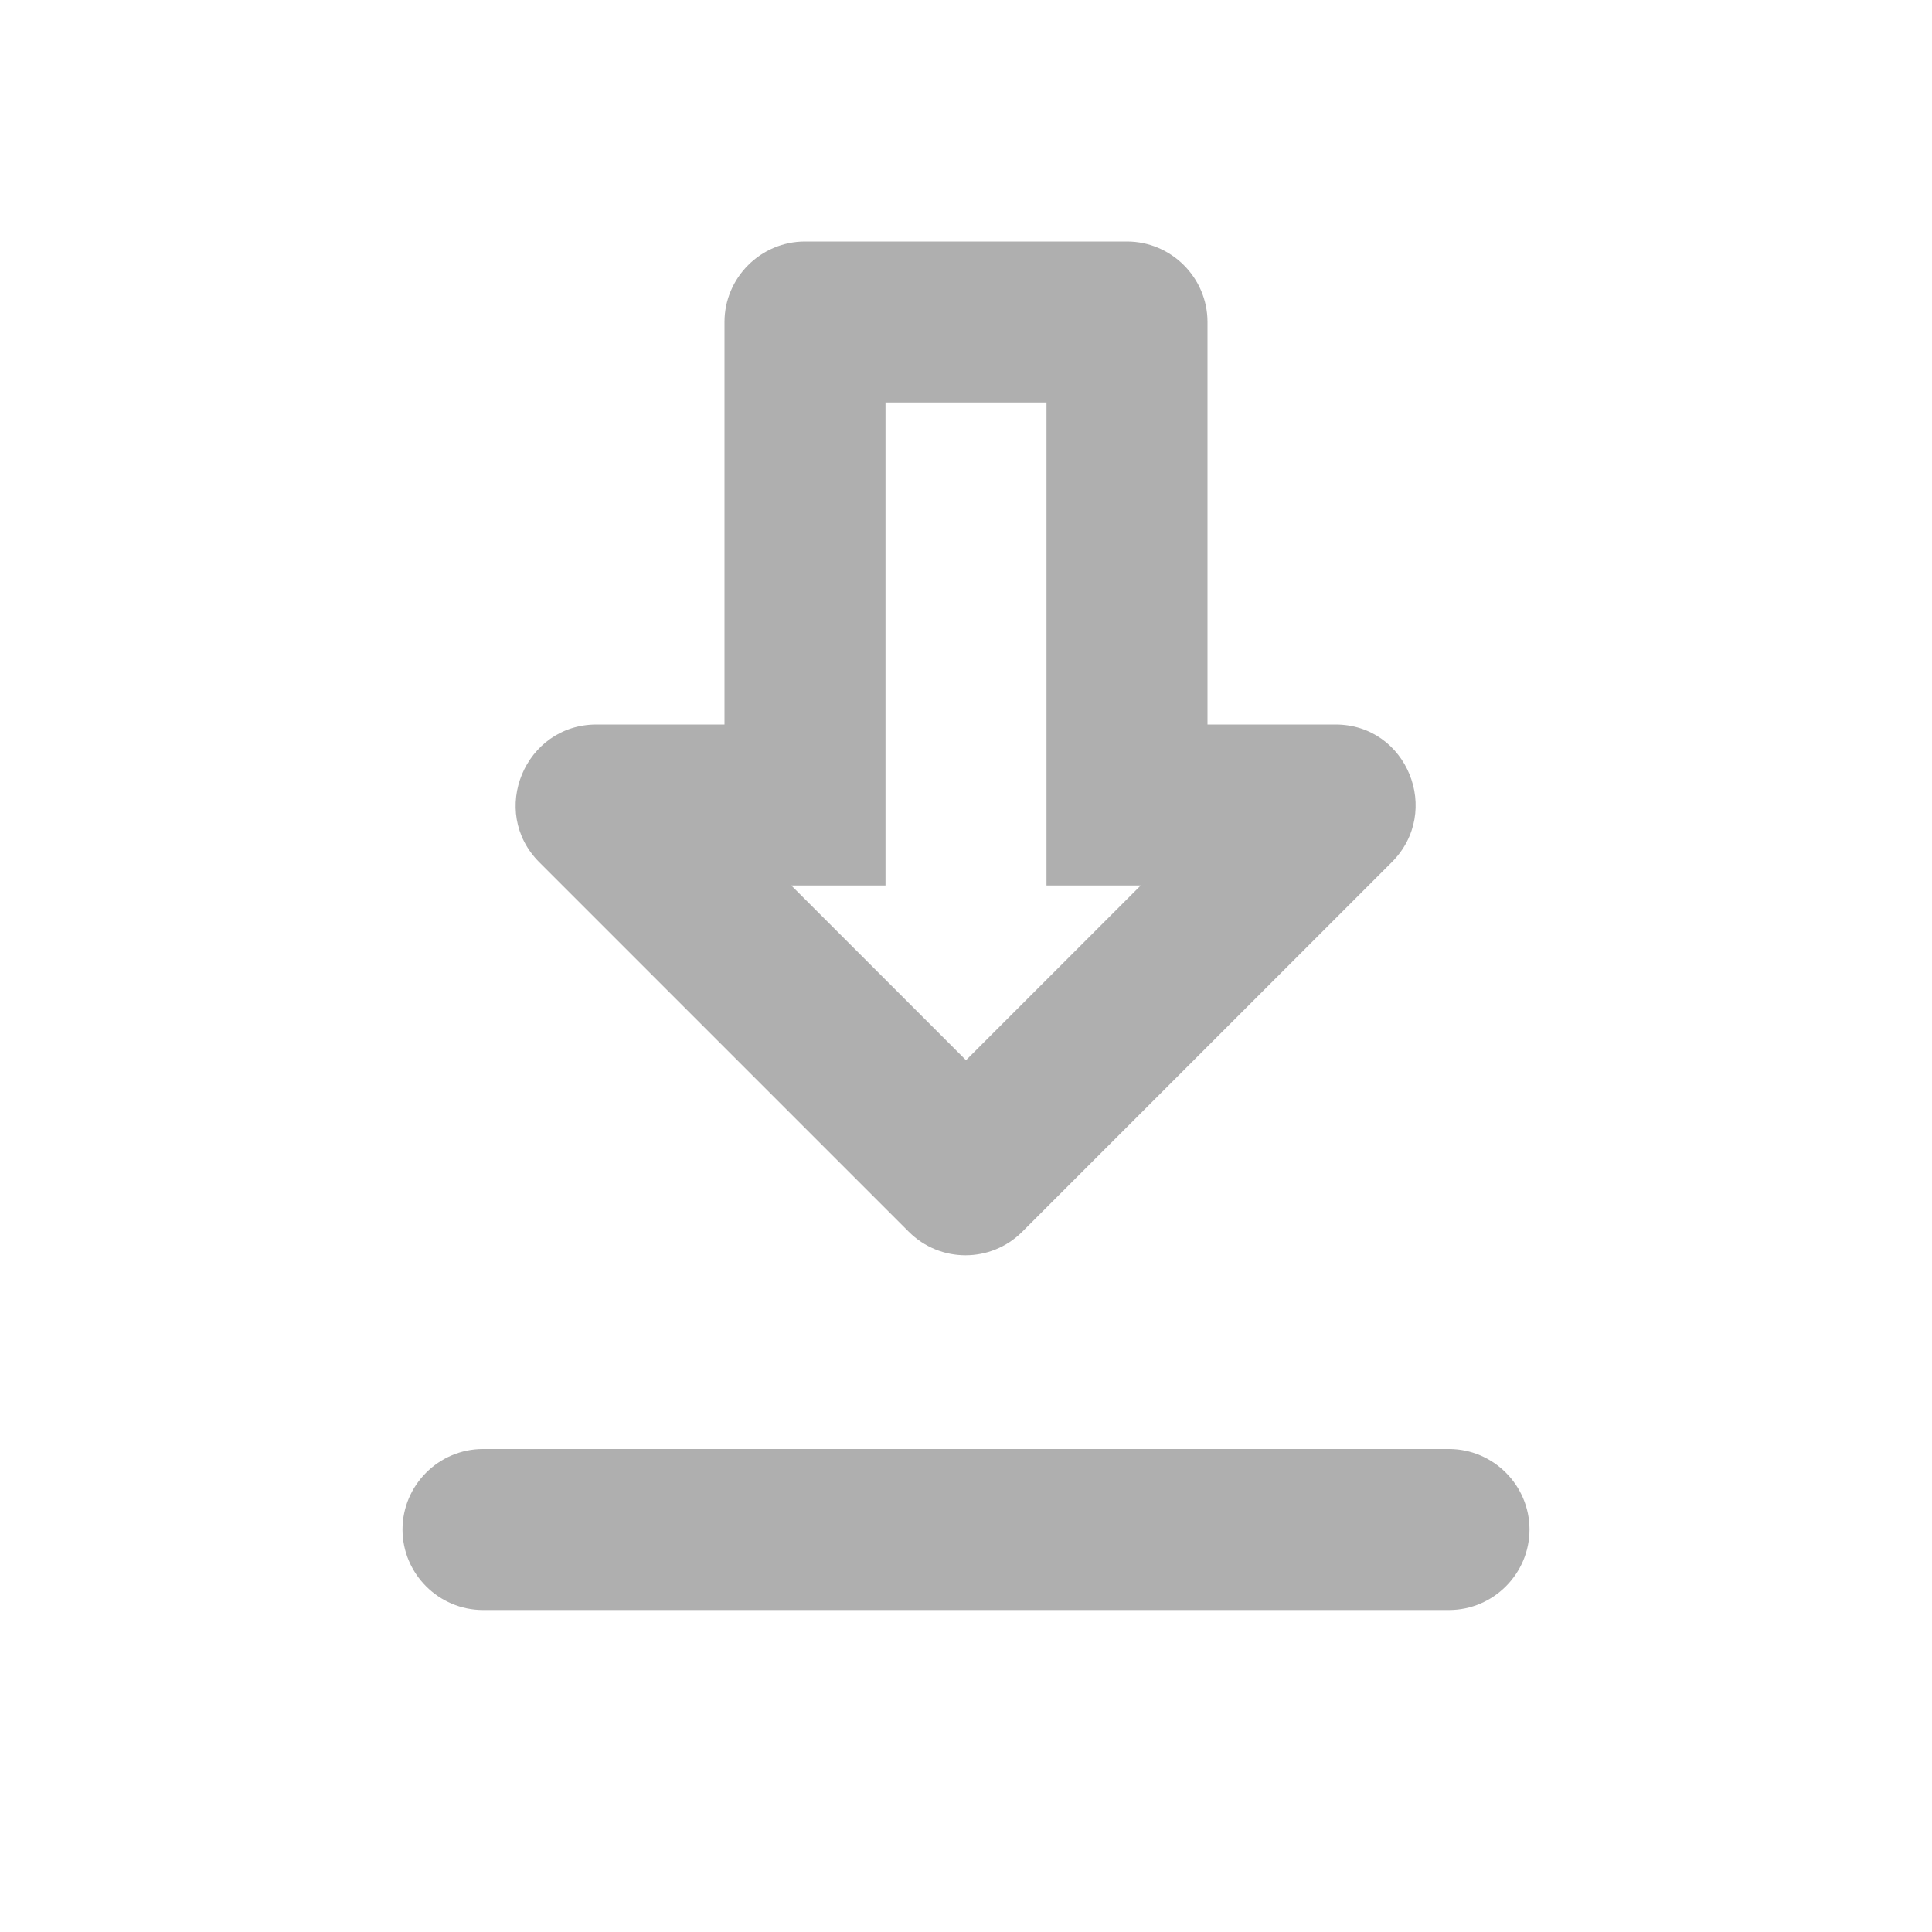
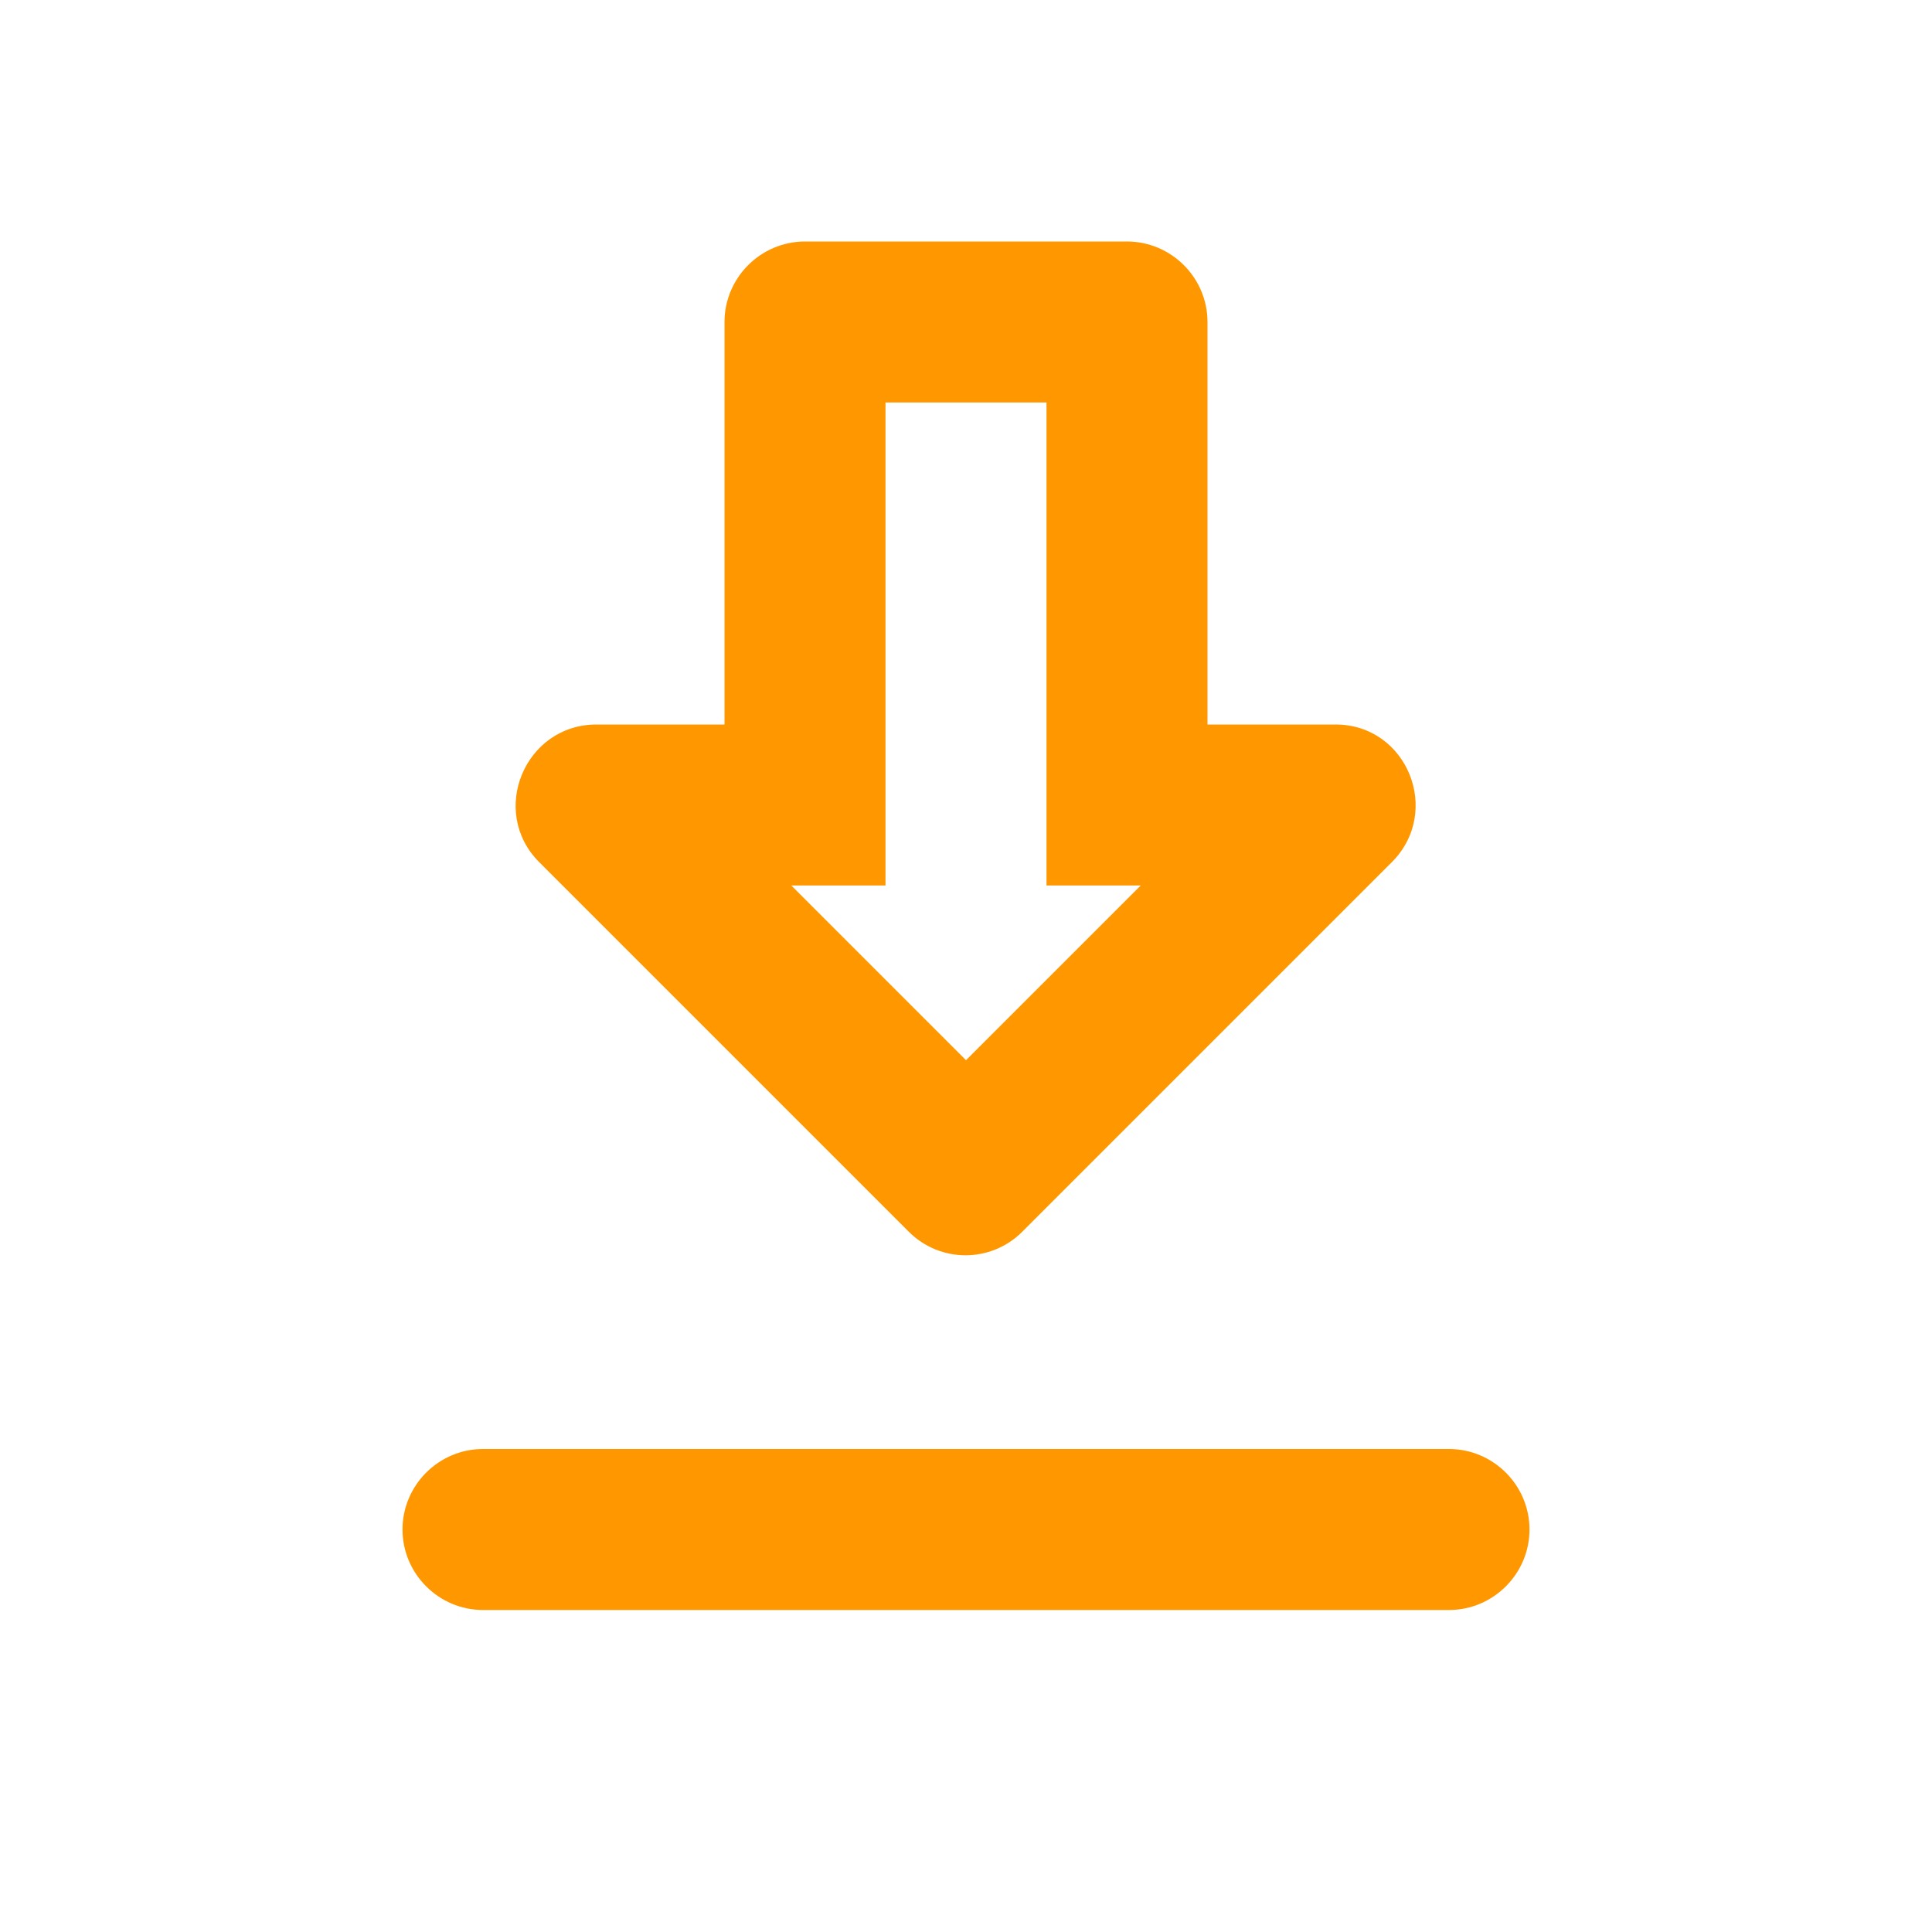
<svg xmlns="http://www.w3.org/2000/svg" height="24" viewBox="0 0 24 24" width="24" version="1.1" id="svg4">
  <defs id="defs8" />
-   <path fill="#afafaf" id="path2" d="M 10 3 C 9.45 3 9 3.45 9 4 L 9 9 L 7.41 9 C 6.52 9 6.069 10.081 6.699 10.711 L 11.289 15.301 C 11.679 15.691 12.309 15.691 12.699 15.301 L 17.289 10.711 C 17.919 10.081 17.48 9 16.59 9 L 15 9 L 15 4 C 15 3.45 14.55 3 14 3 L 10 3 z M 11 5 L 13 5 L 13 11 L 14.17 11 L 12 13.17 L 9.83 11 L 11 11 L 11 5 z M 6 18 C 5.45 18 5 18.45 5 19 C 5 19.55 5.45 20 6 20 L 18 20 C 18.55 20 19 19.55 19 19 C 19 18.45 18.55 18 18 18 L 6 18 z " />
+   <path fill="#FF9800" id="path2" d="M 10 3 C 9.45 3 9 3.45 9 4 L 9 9 L 7.41 9 C 6.52 9 6.069 10.081 6.699 10.711 L 11.289 15.301 C 11.679 15.691 12.309 15.691 12.699 15.301 L 17.289 10.711 C 17.919 10.081 17.48 9 16.59 9 L 15 9 L 15 4 C 15 3.45 14.55 3 14 3 L 10 3 z M 11 5 L 13 5 L 13 11 L 14.17 11 L 12 13.17 L 9.83 11 L 11 11 L 11 5 z M 6 18 C 5.45 18 5 18.45 5 19 C 5 19.55 5.45 20 6 20 L 18 20 C 18.55 20 19 19.55 19 19 C 19 18.45 18.55 18 18 18 L 6 18 z " />
</svg>
